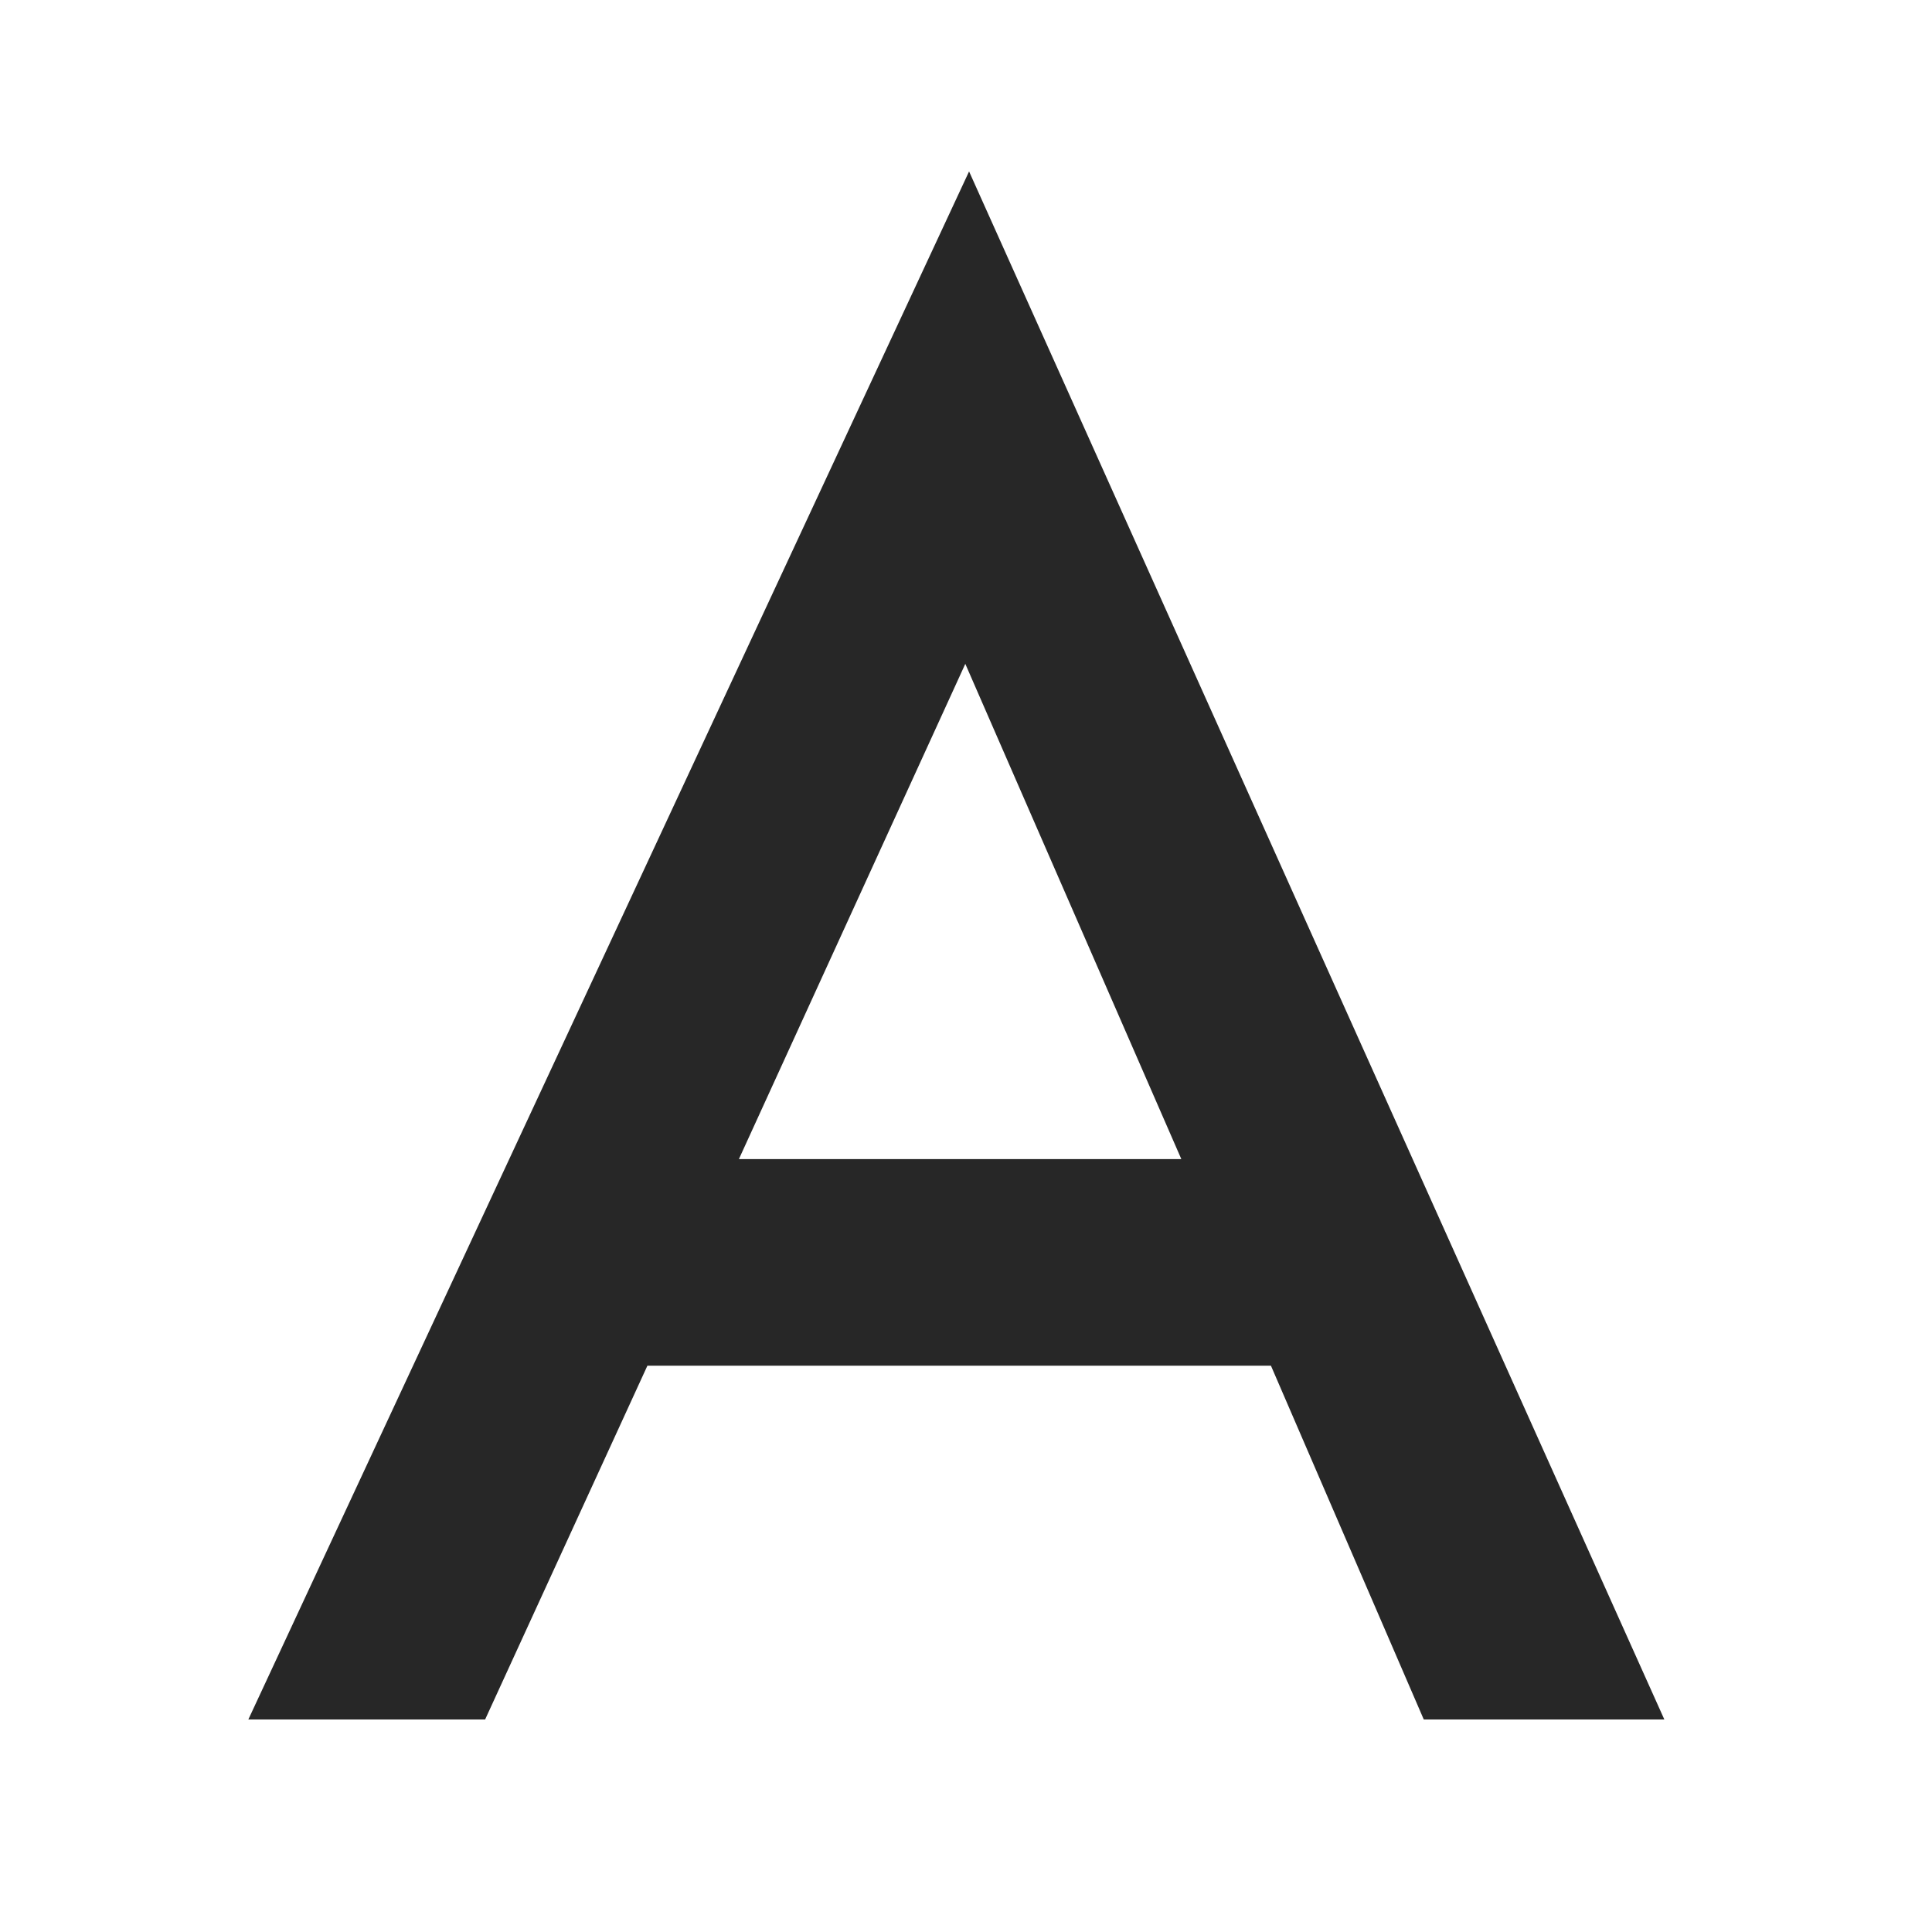
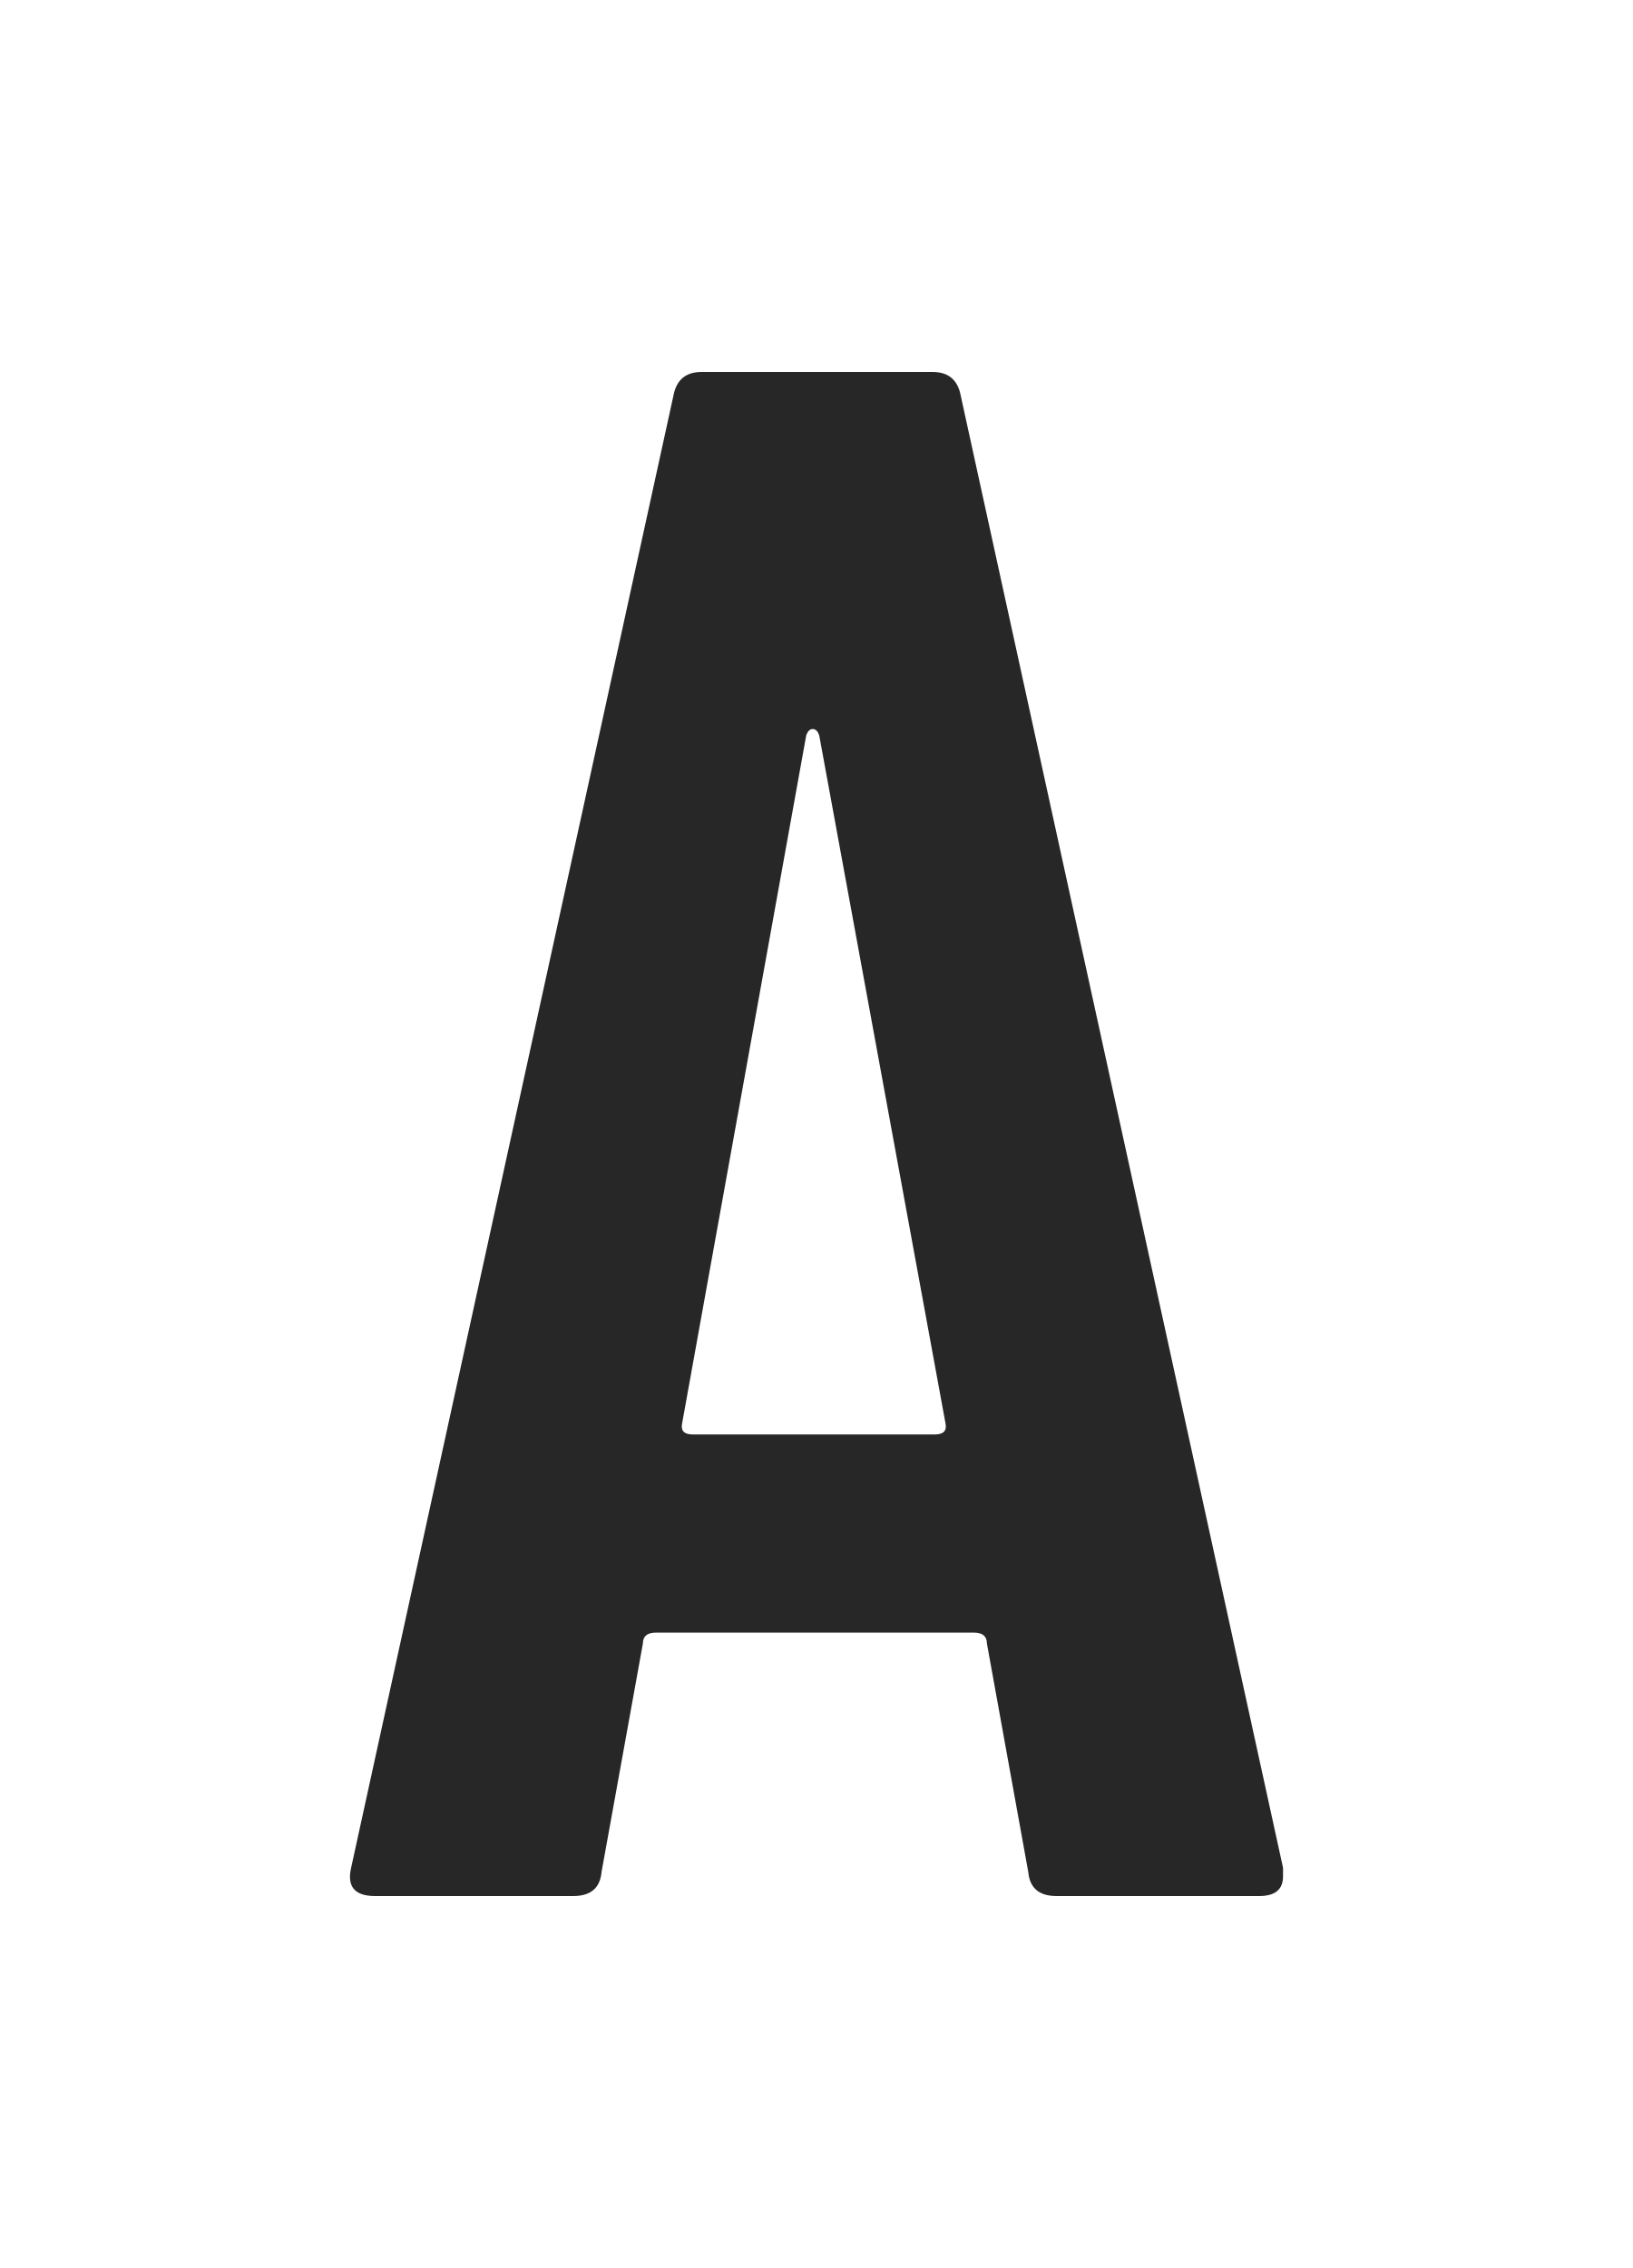
- <svg xmlns="http://www.w3.org/2000/svg" width="100" height="100" version="1.1" viewBox="0 0 100 100">
-   <path fill="#272727" fill-rule="nonzero" stroke="none" stroke-width="1" d="M25.11,89 L33.509,70.689 L65.784,70.689 L73.694,89 L86.146,89 L50.159,8.873 L12.854,89 L25.11,89 Z M61.146,59.996 L38.245,59.996 L49.964,34.361 L61.146,59.996 Z" />
+ <svg xmlns="http://www.w3.org/2000/svg" width="180" height="250" version="1.1" viewBox="0 0 180 250">
+   <path fill="#272727" fill-rule="nonzero" stroke="none" stroke-width="1" d="M63.184,209 C65.104,209 66.144,208.12 66.304,206.36 L66.304,206.36 L70.864,181.16 C70.864,180.36 71.344,179.96 72.304,179.96 L72.304,179.96 L107.344,179.96 C108.304,179.96 108.784,180.36 108.784,181.16 L108.784,181.16 L113.344,206.36 C113.504,208.12 114.544,209 116.464,209 L116.464,209 L138.784,209 C140.544,209 141.424,208.28 141.424,206.84 L141.424,206.84 L141.424,205.88 L105.904,43.64 C105.584,41.88 104.544,41 102.784,41 L102.784,41 L77.344,41 C75.584,41 74.544,41.88 74.224,43.64 L74.224,43.64 L38.704,205.88 C38.224,207.96 39.104,209 41.344,209 L41.344,209 L63.184,209 Z M103.024,158.12 L76.384,158.12 C75.424,158.12 75.024,157.72 75.184,156.92 L75.184,156.92 L88.864,81.08 C89.024,80.6 89.264,80.36 89.584,80.36 C89.904,80.36 90.144,80.6 90.304,81.08 L90.304,81.08 L104.224,156.92 C104.384,157.72 103.984,158.12 103.024,158.12 L103.024,158.12 Z" />
</svg>
